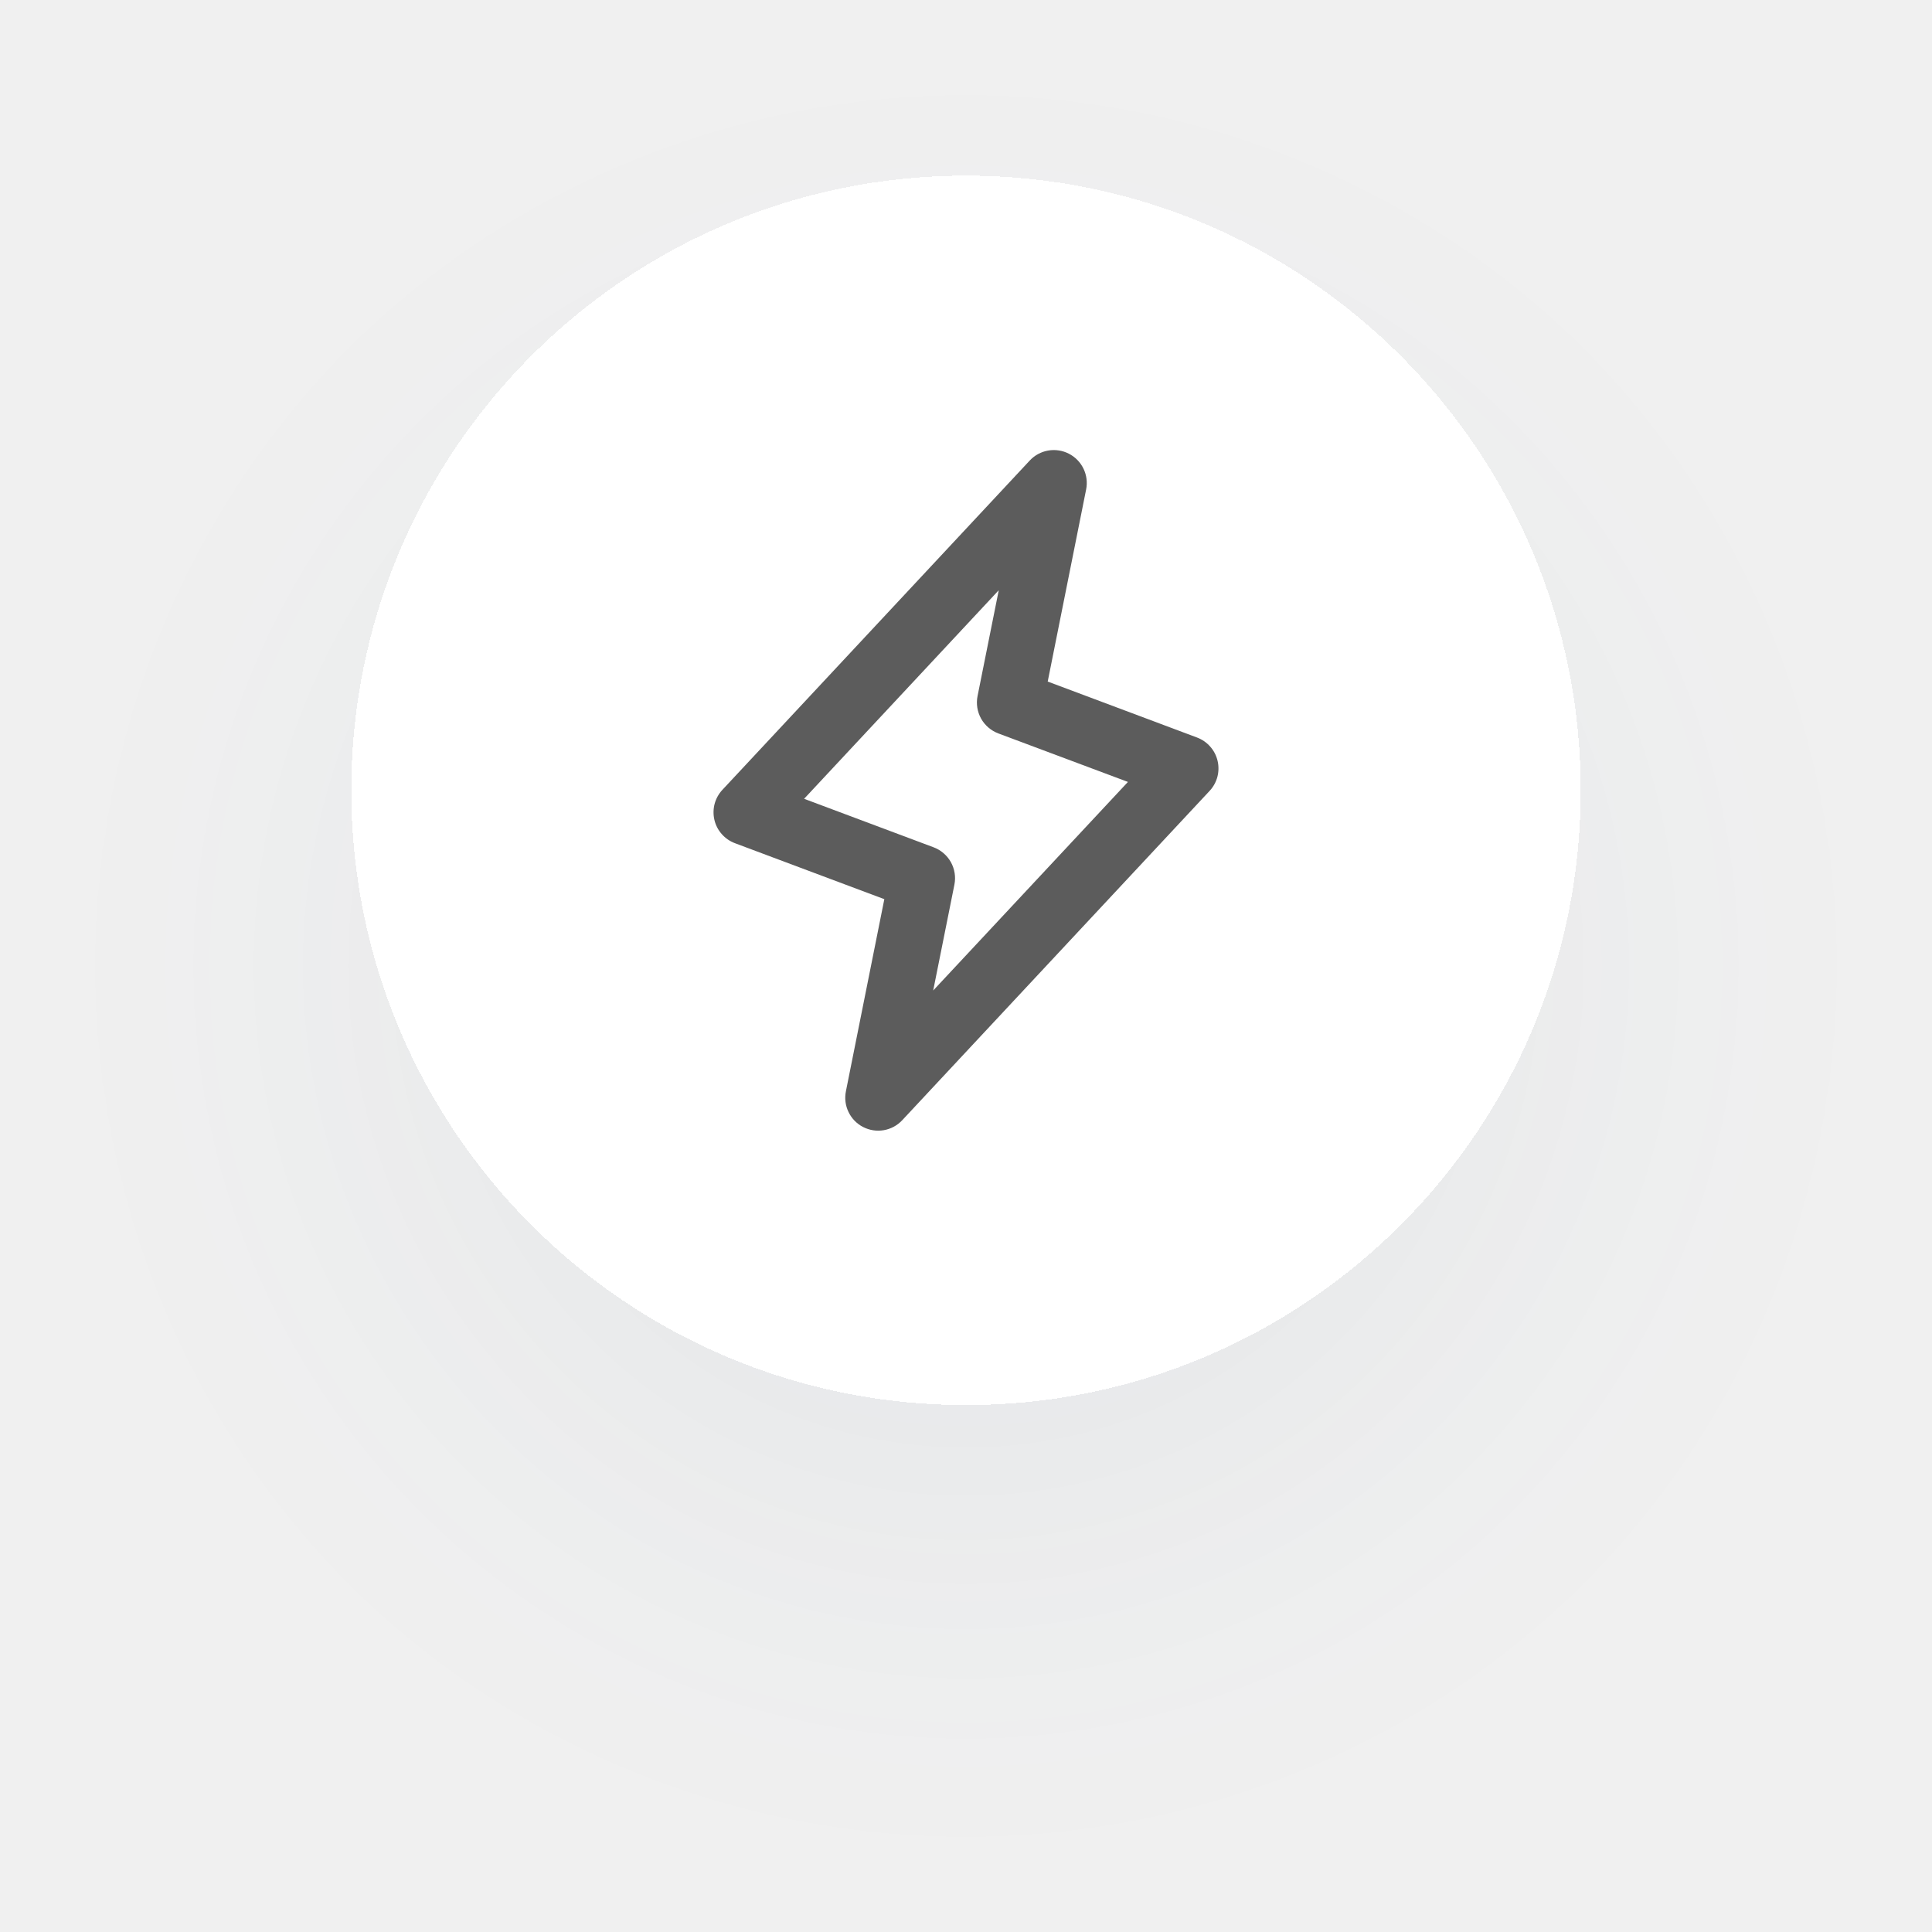
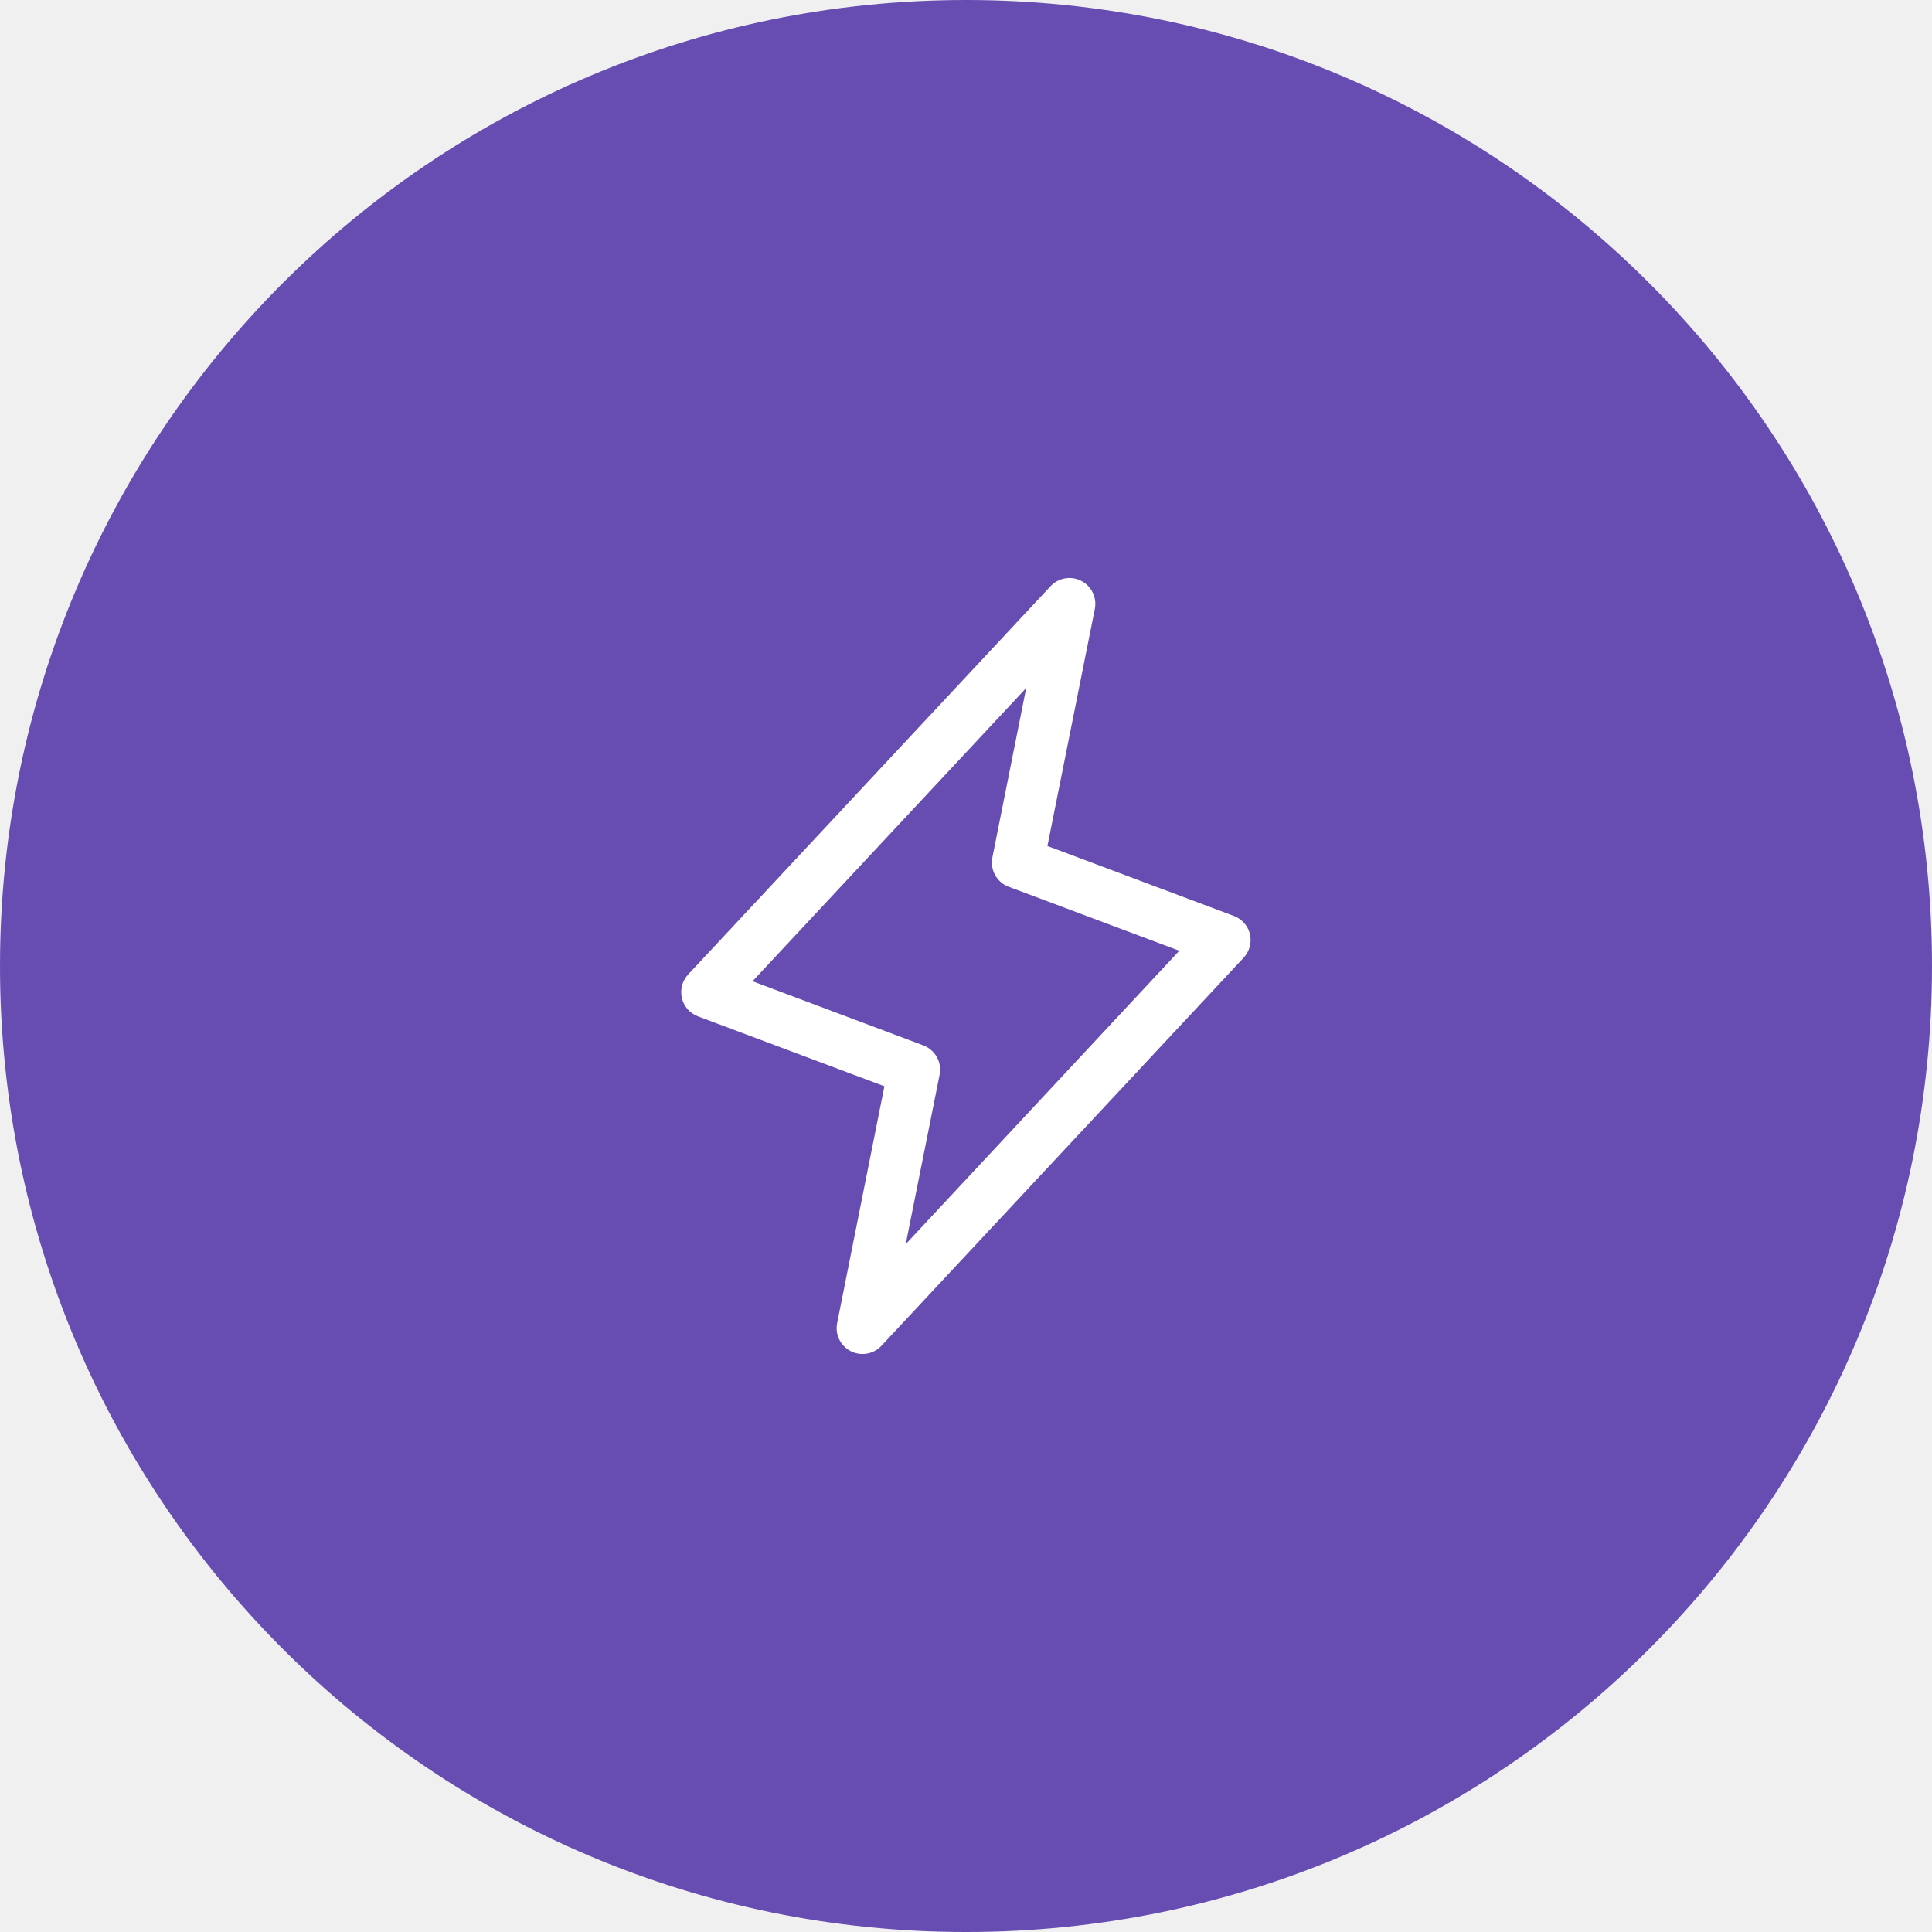
- <svg xmlns="http://www.w3.org/2000/svg" width="44" height="44" viewBox="0 0 44 44" fill="none">
-   <g filter="url(#filter0_d_80_298)">
-     <rect x="8" y="4" width="28" height="28" rx="14" fill="white" shape-rendering="crispEdges" />
-     <path d="M27.73 17.329C27.702 17.209 27.645 17.097 27.563 17.005C27.482 16.912 27.379 16.841 27.263 16.797L23.861 15.522L24.736 11.147C24.768 10.987 24.747 10.821 24.676 10.674C24.605 10.527 24.488 10.407 24.343 10.333C24.198 10.258 24.032 10.233 23.871 10.261C23.71 10.289 23.563 10.369 23.452 10.488L16.452 17.988C16.368 18.078 16.307 18.188 16.275 18.307C16.244 18.426 16.242 18.551 16.27 18.672C16.298 18.792 16.355 18.903 16.437 18.995C16.518 19.088 16.621 19.159 16.737 19.203L20.14 20.478L19.265 24.853C19.233 25.013 19.253 25.179 19.325 25.326C19.395 25.473 19.512 25.593 19.657 25.667C19.803 25.742 19.968 25.767 20.129 25.739C20.29 25.711 20.437 25.631 20.548 25.512L27.548 18.012C27.632 17.922 27.693 17.812 27.725 17.693C27.756 17.574 27.758 17.449 27.73 17.329ZM21.253 22.558L21.736 20.147C21.771 19.972 21.742 19.791 21.656 19.635C21.569 19.48 21.43 19.36 21.263 19.297L18.313 18.192L22.746 13.442L22.263 15.853C22.228 16.028 22.257 16.209 22.343 16.365C22.43 16.52 22.569 16.64 22.736 16.703L25.688 17.808L21.253 22.558Z" fill="#5C5C5C" />
-   </g>
-   <defs>
-     <filter id="filter0_d_80_298" x="0" y="0" width="44" height="44" filterUnits="userSpaceOnUse" color-interpolation-filters="sRGB">
-       <feFlood flood-opacity="0" result="BackgroundImageFix" />
-       <feColorMatrix in="SourceAlpha" type="matrix" values="0 0 0 0 0 0 0 0 0 0 0 0 0 0 0 0 0 0 127 0" result="hardAlpha" />
-       <feOffset dy="4" />
-       <feGaussianBlur stdDeviation="4" />
-       <feComposite in2="hardAlpha" operator="out" />
-       <feColorMatrix type="matrix" values="0 0 0 0 0.122 0 0 0 0 0.29 0 0 0 0 0.443 0 0 0 0.04 0" />
-       <feBlend mode="normal" in2="BackgroundImageFix" result="effect1_dropShadow_80_298" />
-       <feBlend mode="normal" in="SourceGraphic" in2="effect1_dropShadow_80_298" result="shape" />
-     </filter>
-   </defs>
+ <svg xmlns="http://www.w3.org/2000/svg" width="56" height="56" viewBox="0 0 56 56" fill="none">
+   <rect width="56" height="56" rx="28" fill="#674DB2" />
+   <path d="M36.23 27.078C36.202 26.958 36.144 26.847 36.062 26.754C35.98 26.662 35.877 26.591 35.761 26.548L30.36 24.522L31.735 17.647C31.766 17.488 31.744 17.322 31.673 17.176C31.602 17.029 31.485 16.91 31.34 16.836C31.195 16.762 31.03 16.737 30.87 16.765C30.709 16.793 30.562 16.872 30.451 16.991L19.951 28.241C19.866 28.331 19.804 28.44 19.771 28.56C19.739 28.68 19.736 28.805 19.764 28.926C19.792 29.047 19.849 29.159 19.931 29.252C20.013 29.345 20.116 29.416 20.232 29.46L25.635 31.486L24.265 38.353C24.233 38.513 24.255 38.678 24.326 38.824C24.398 38.971 24.514 39.09 24.659 39.164C24.804 39.238 24.969 39.263 25.13 39.235C25.29 39.207 25.437 39.128 25.548 39.009L36.048 27.759C36.132 27.669 36.192 27.56 36.224 27.442C36.255 27.323 36.258 27.198 36.23 27.078ZM26.253 36.062L27.235 31.152C27.27 30.978 27.242 30.797 27.156 30.641C27.07 30.486 26.932 30.366 26.766 30.302L21.812 28.442L29.745 19.942L28.765 24.853C28.729 25.027 28.757 25.208 28.843 25.363C28.929 25.519 29.067 25.639 29.233 25.702L34.183 27.558L26.253 36.062Z" fill="white" />
</svg>
